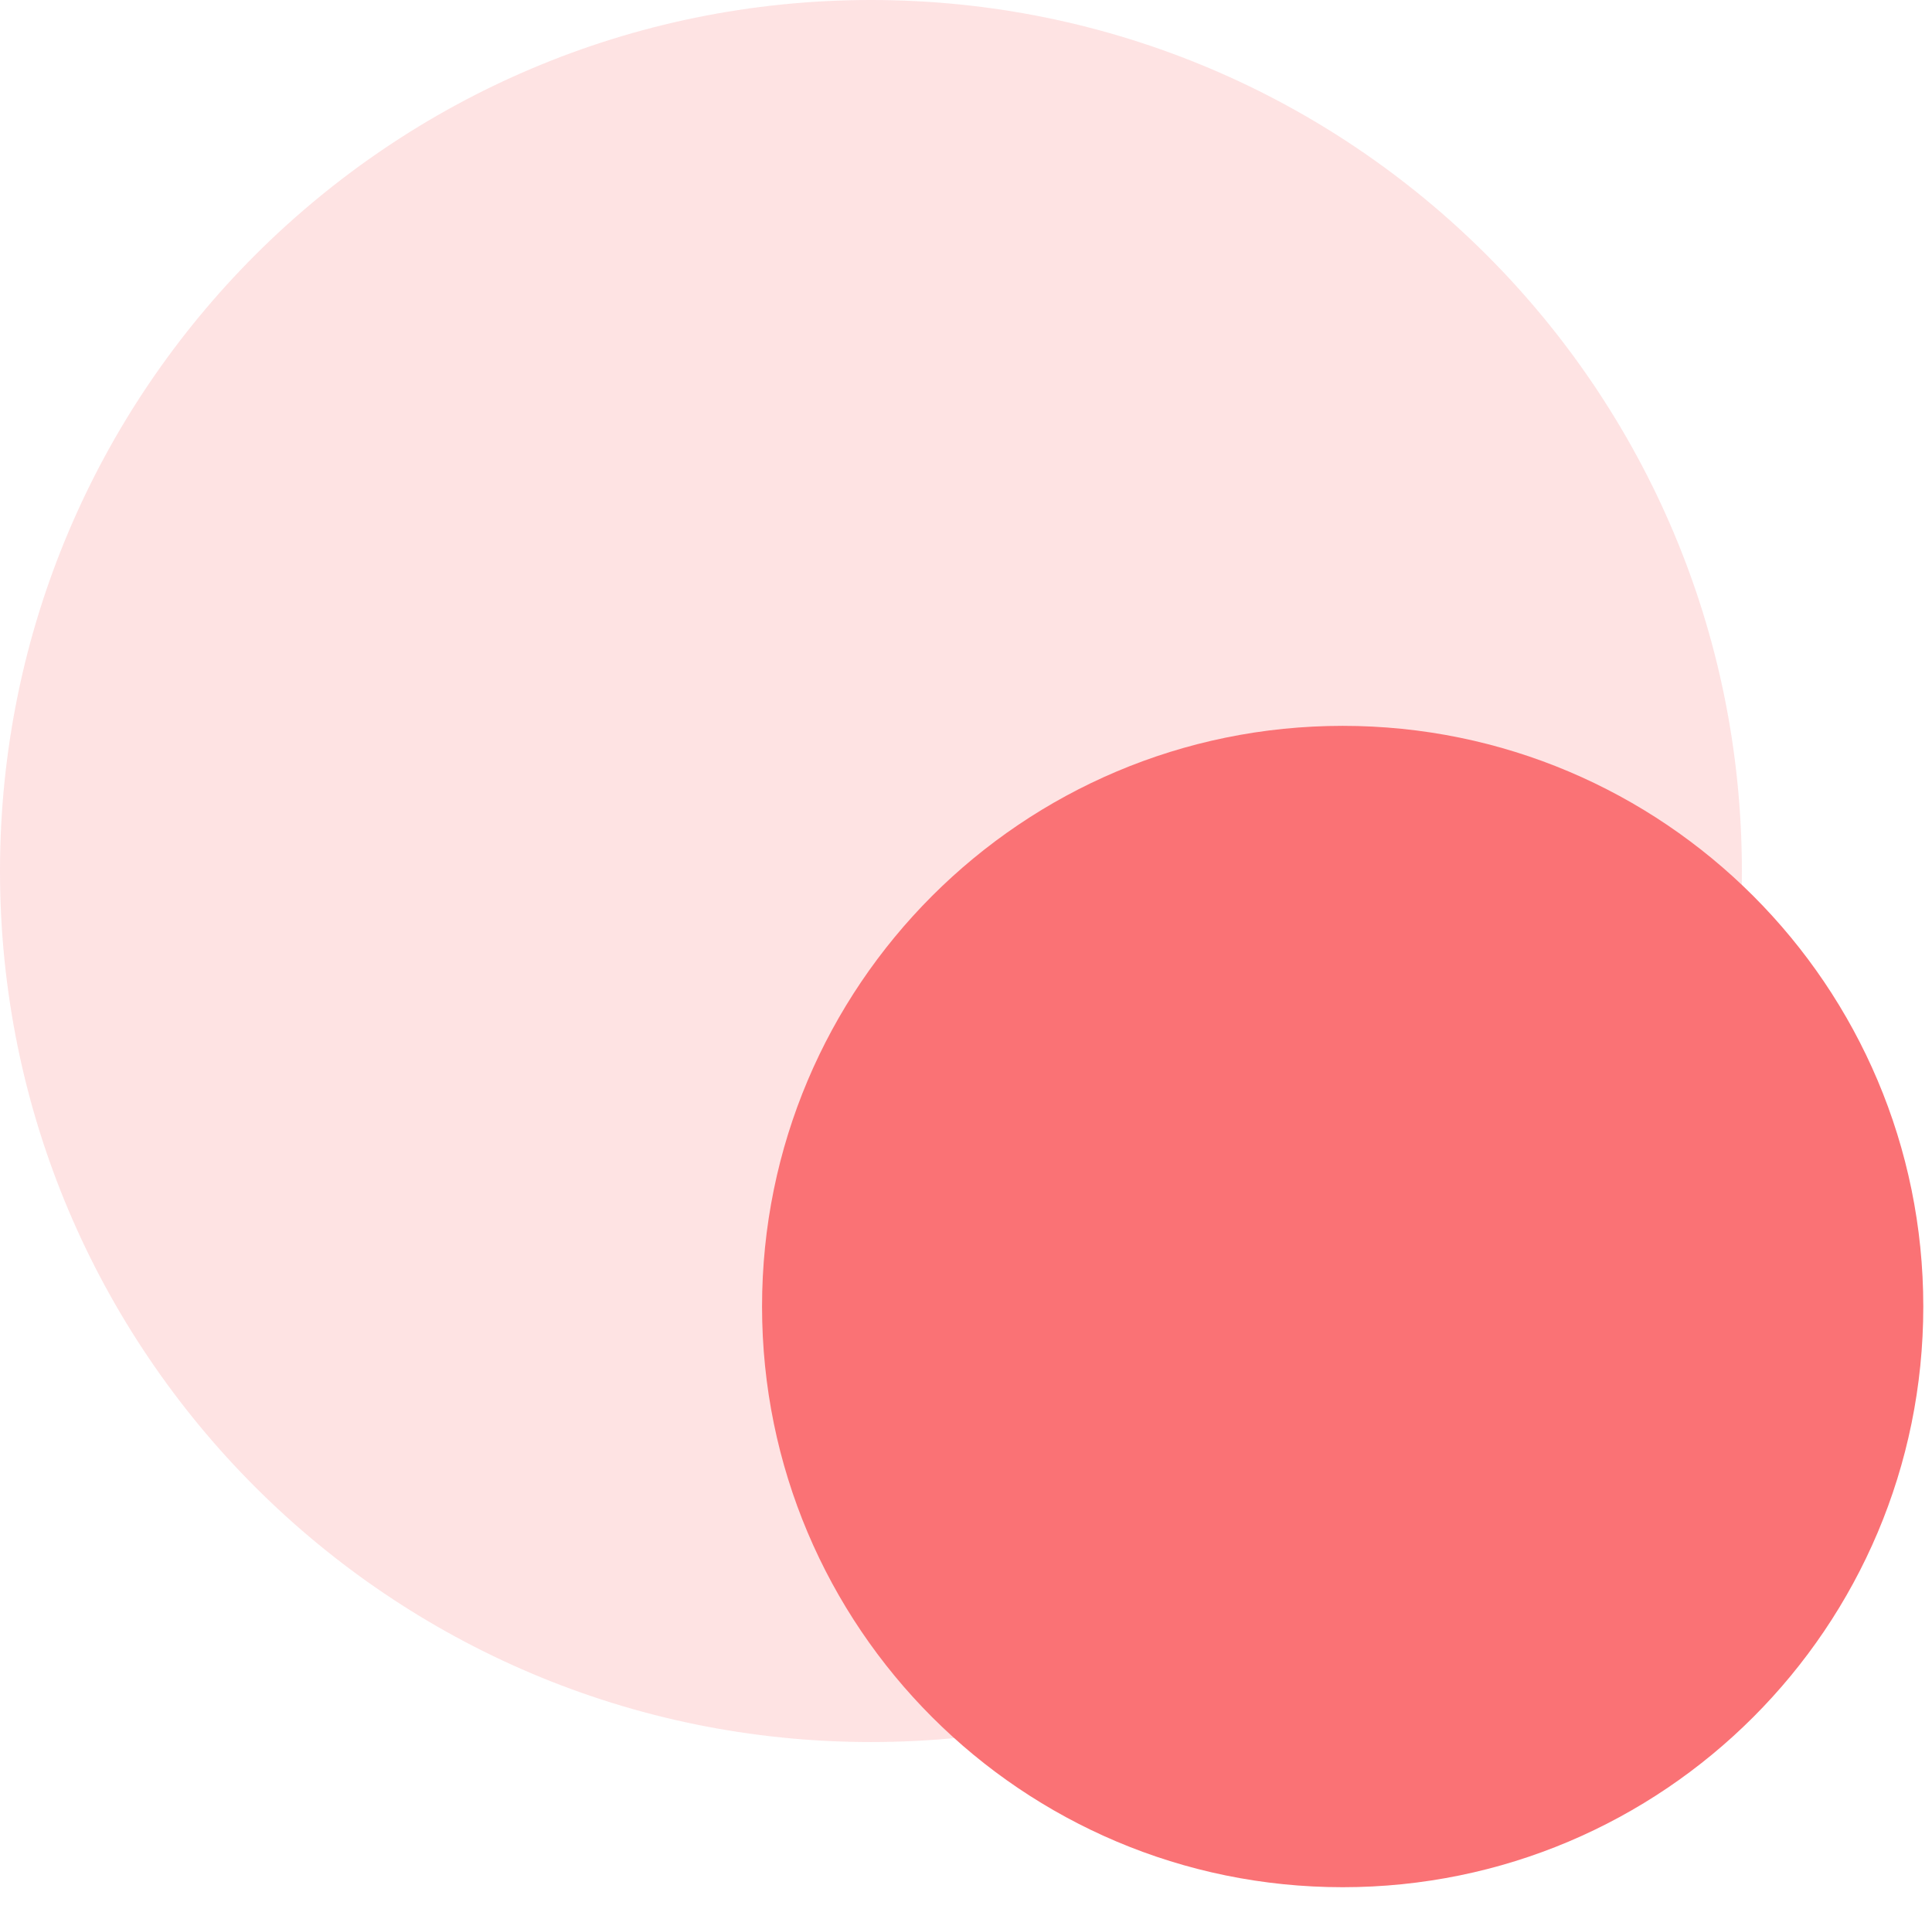
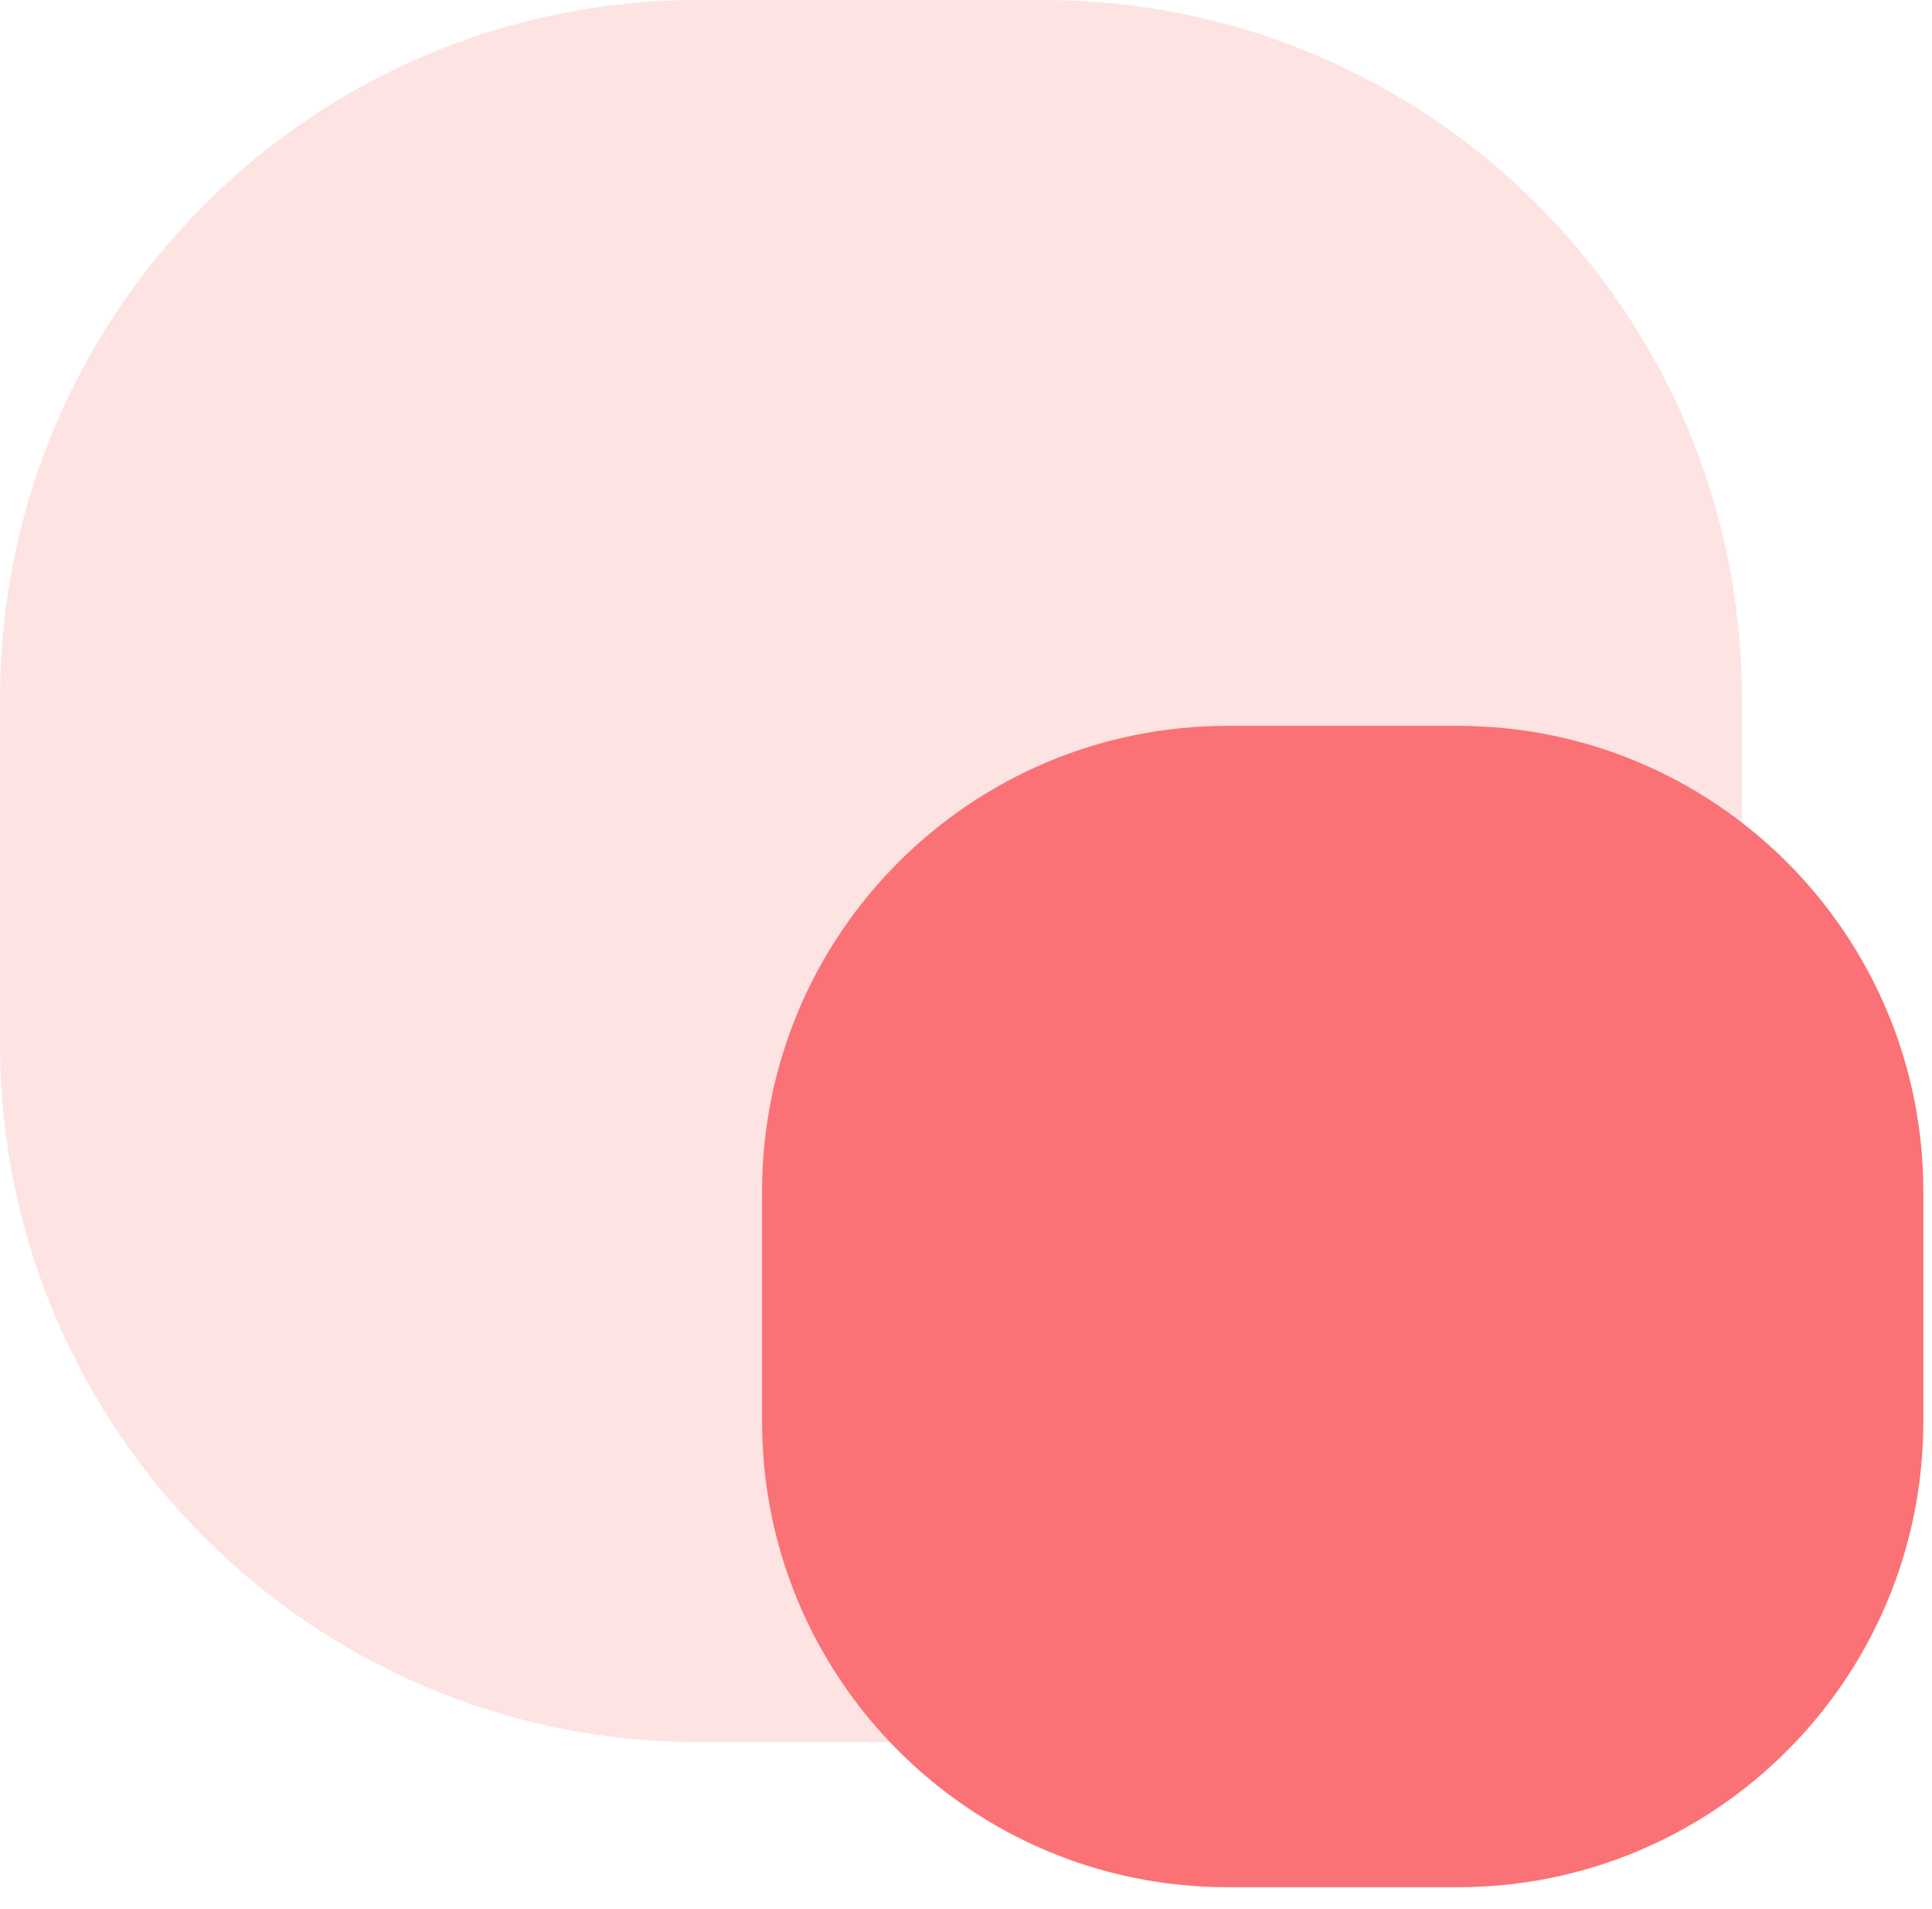
<svg xmlns="http://www.w3.org/2000/svg" width="83" height="82" viewBox="0 0 83 82" fill="none">
-   <rect opacity="0.2" width="74.832" height="74.832" rx="37.416" fill="#FA7275" />
-   <rect x="32.738" y="31.18" width="49.888" height="49.888" rx="24.944" fill="#FA7275" />
+   <rect opacity="0.2" width="74.832" height="74.832" rx="30" fill="#FA7275" />
+   <rect x="32.739" y="31.18" width="49.888" height="49.888" rx="20" fill="#FA7275" />
</svg>
